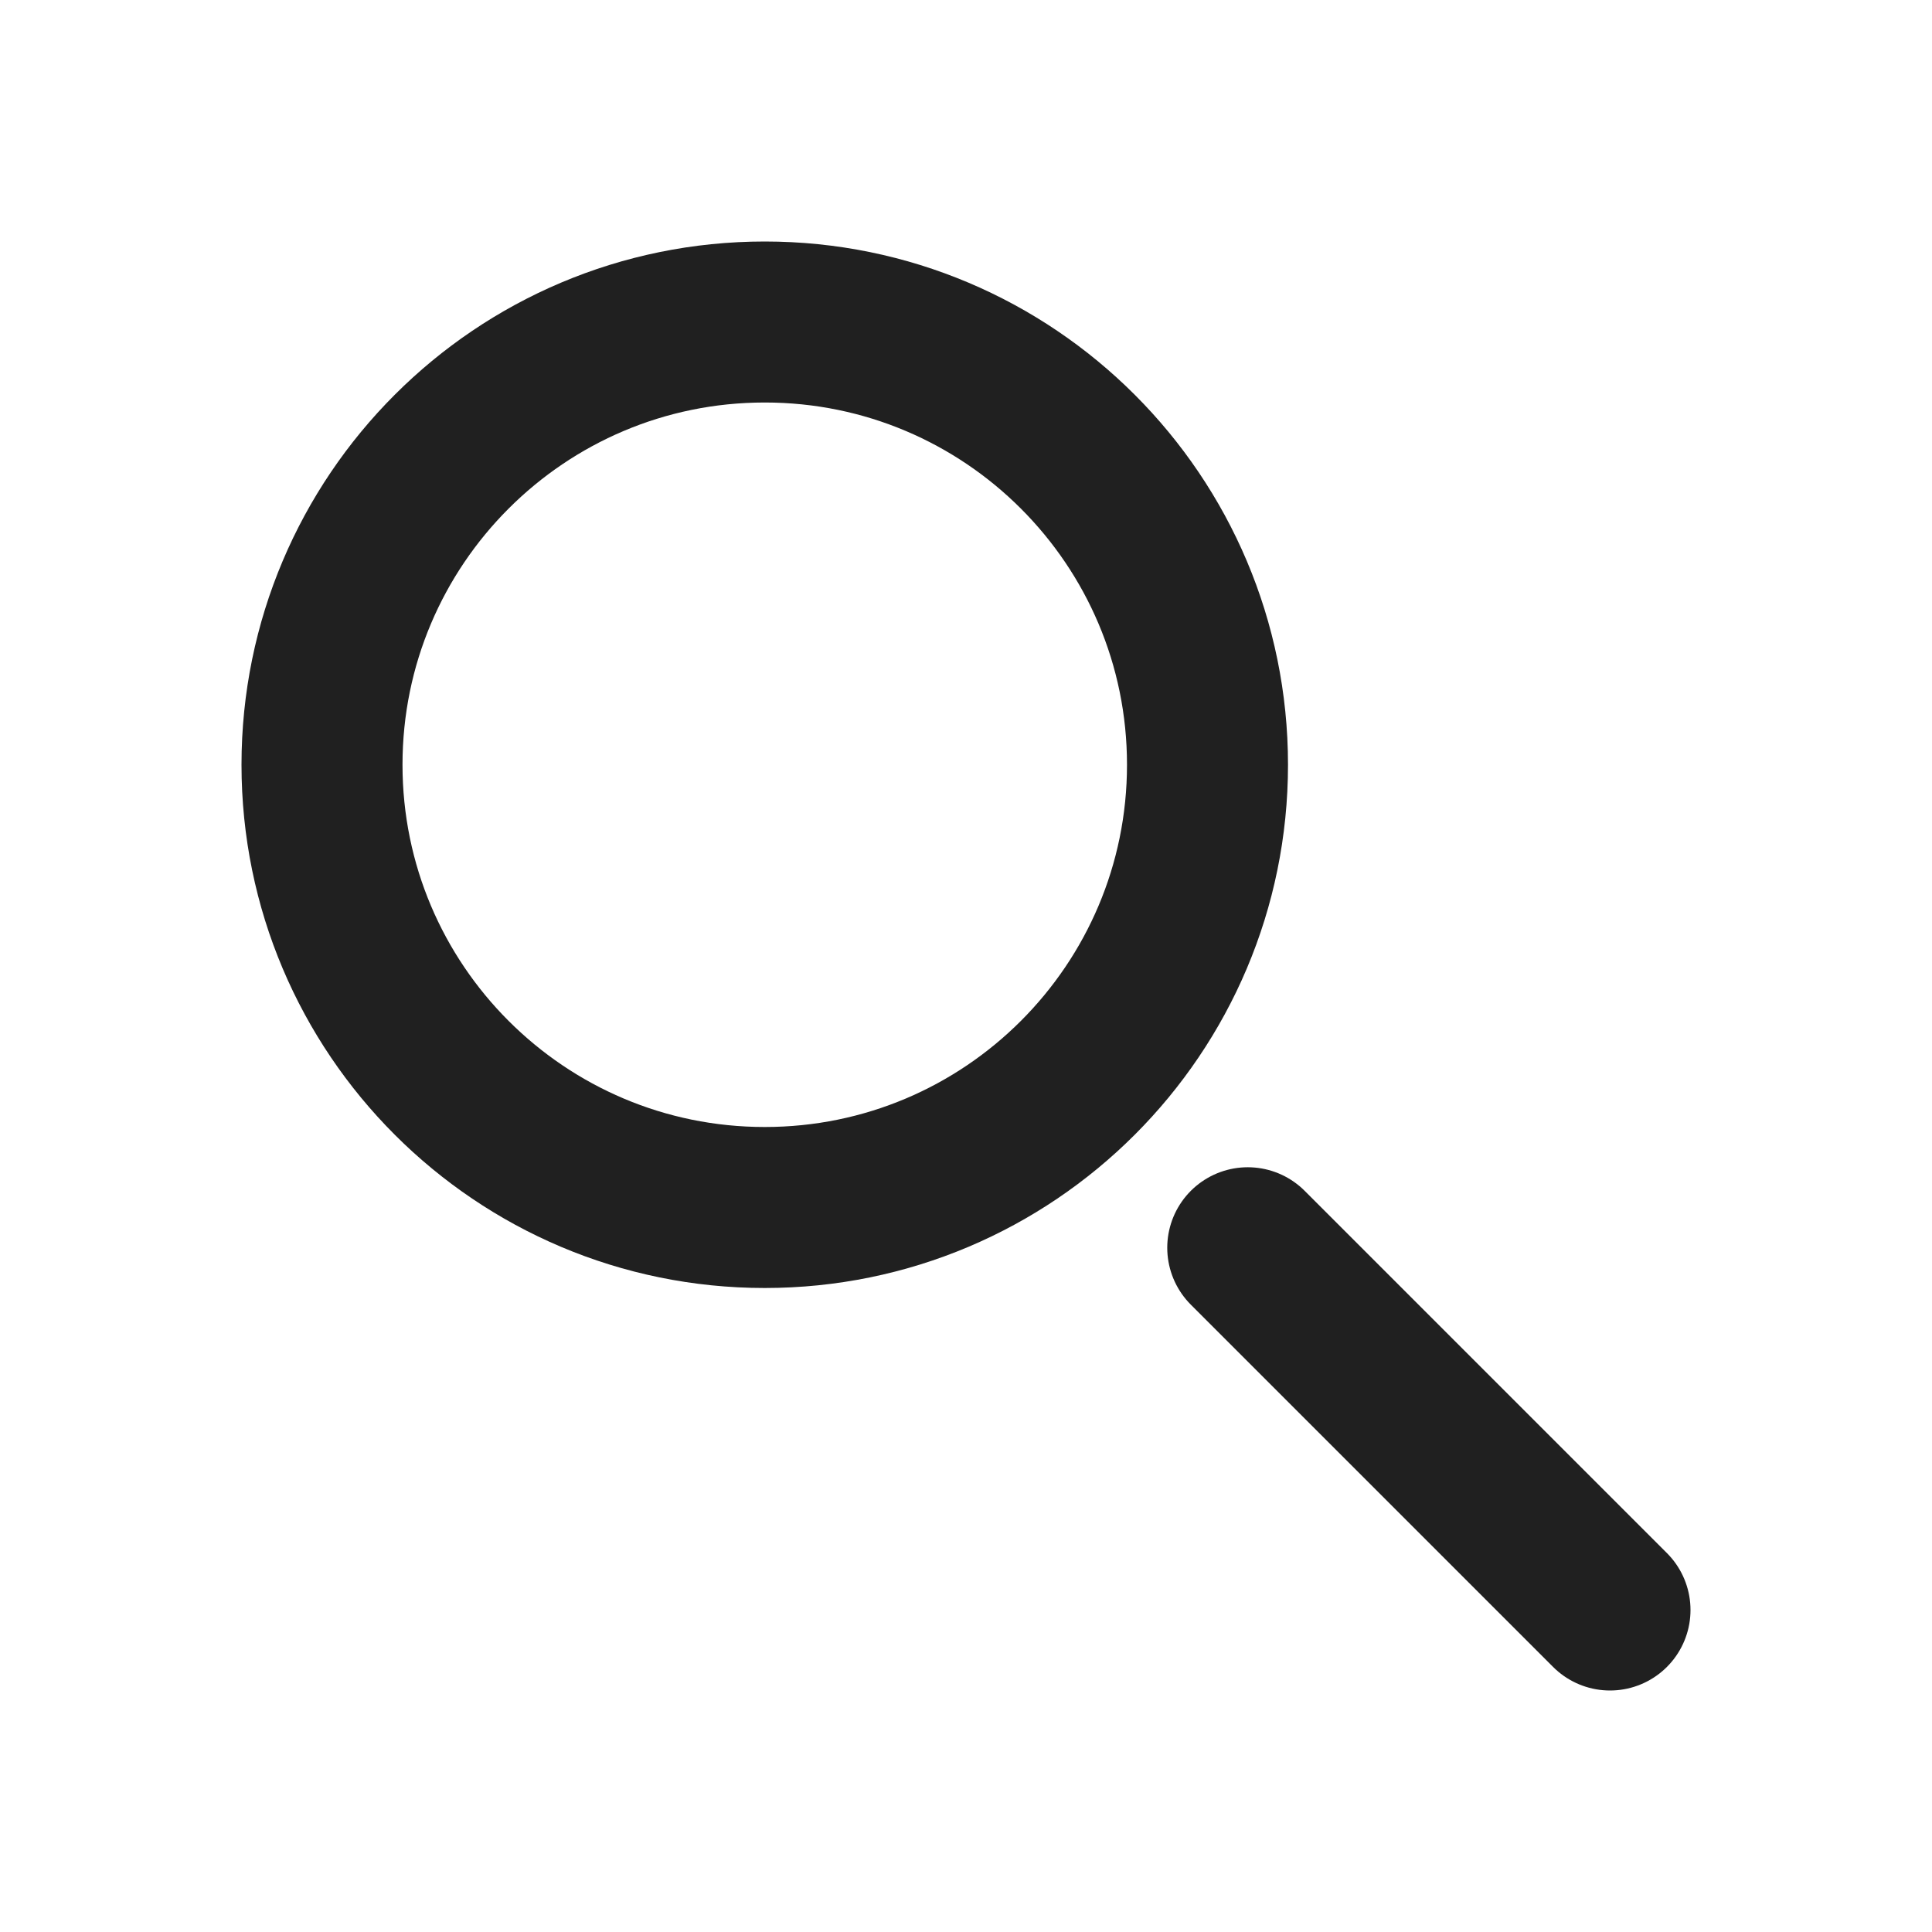
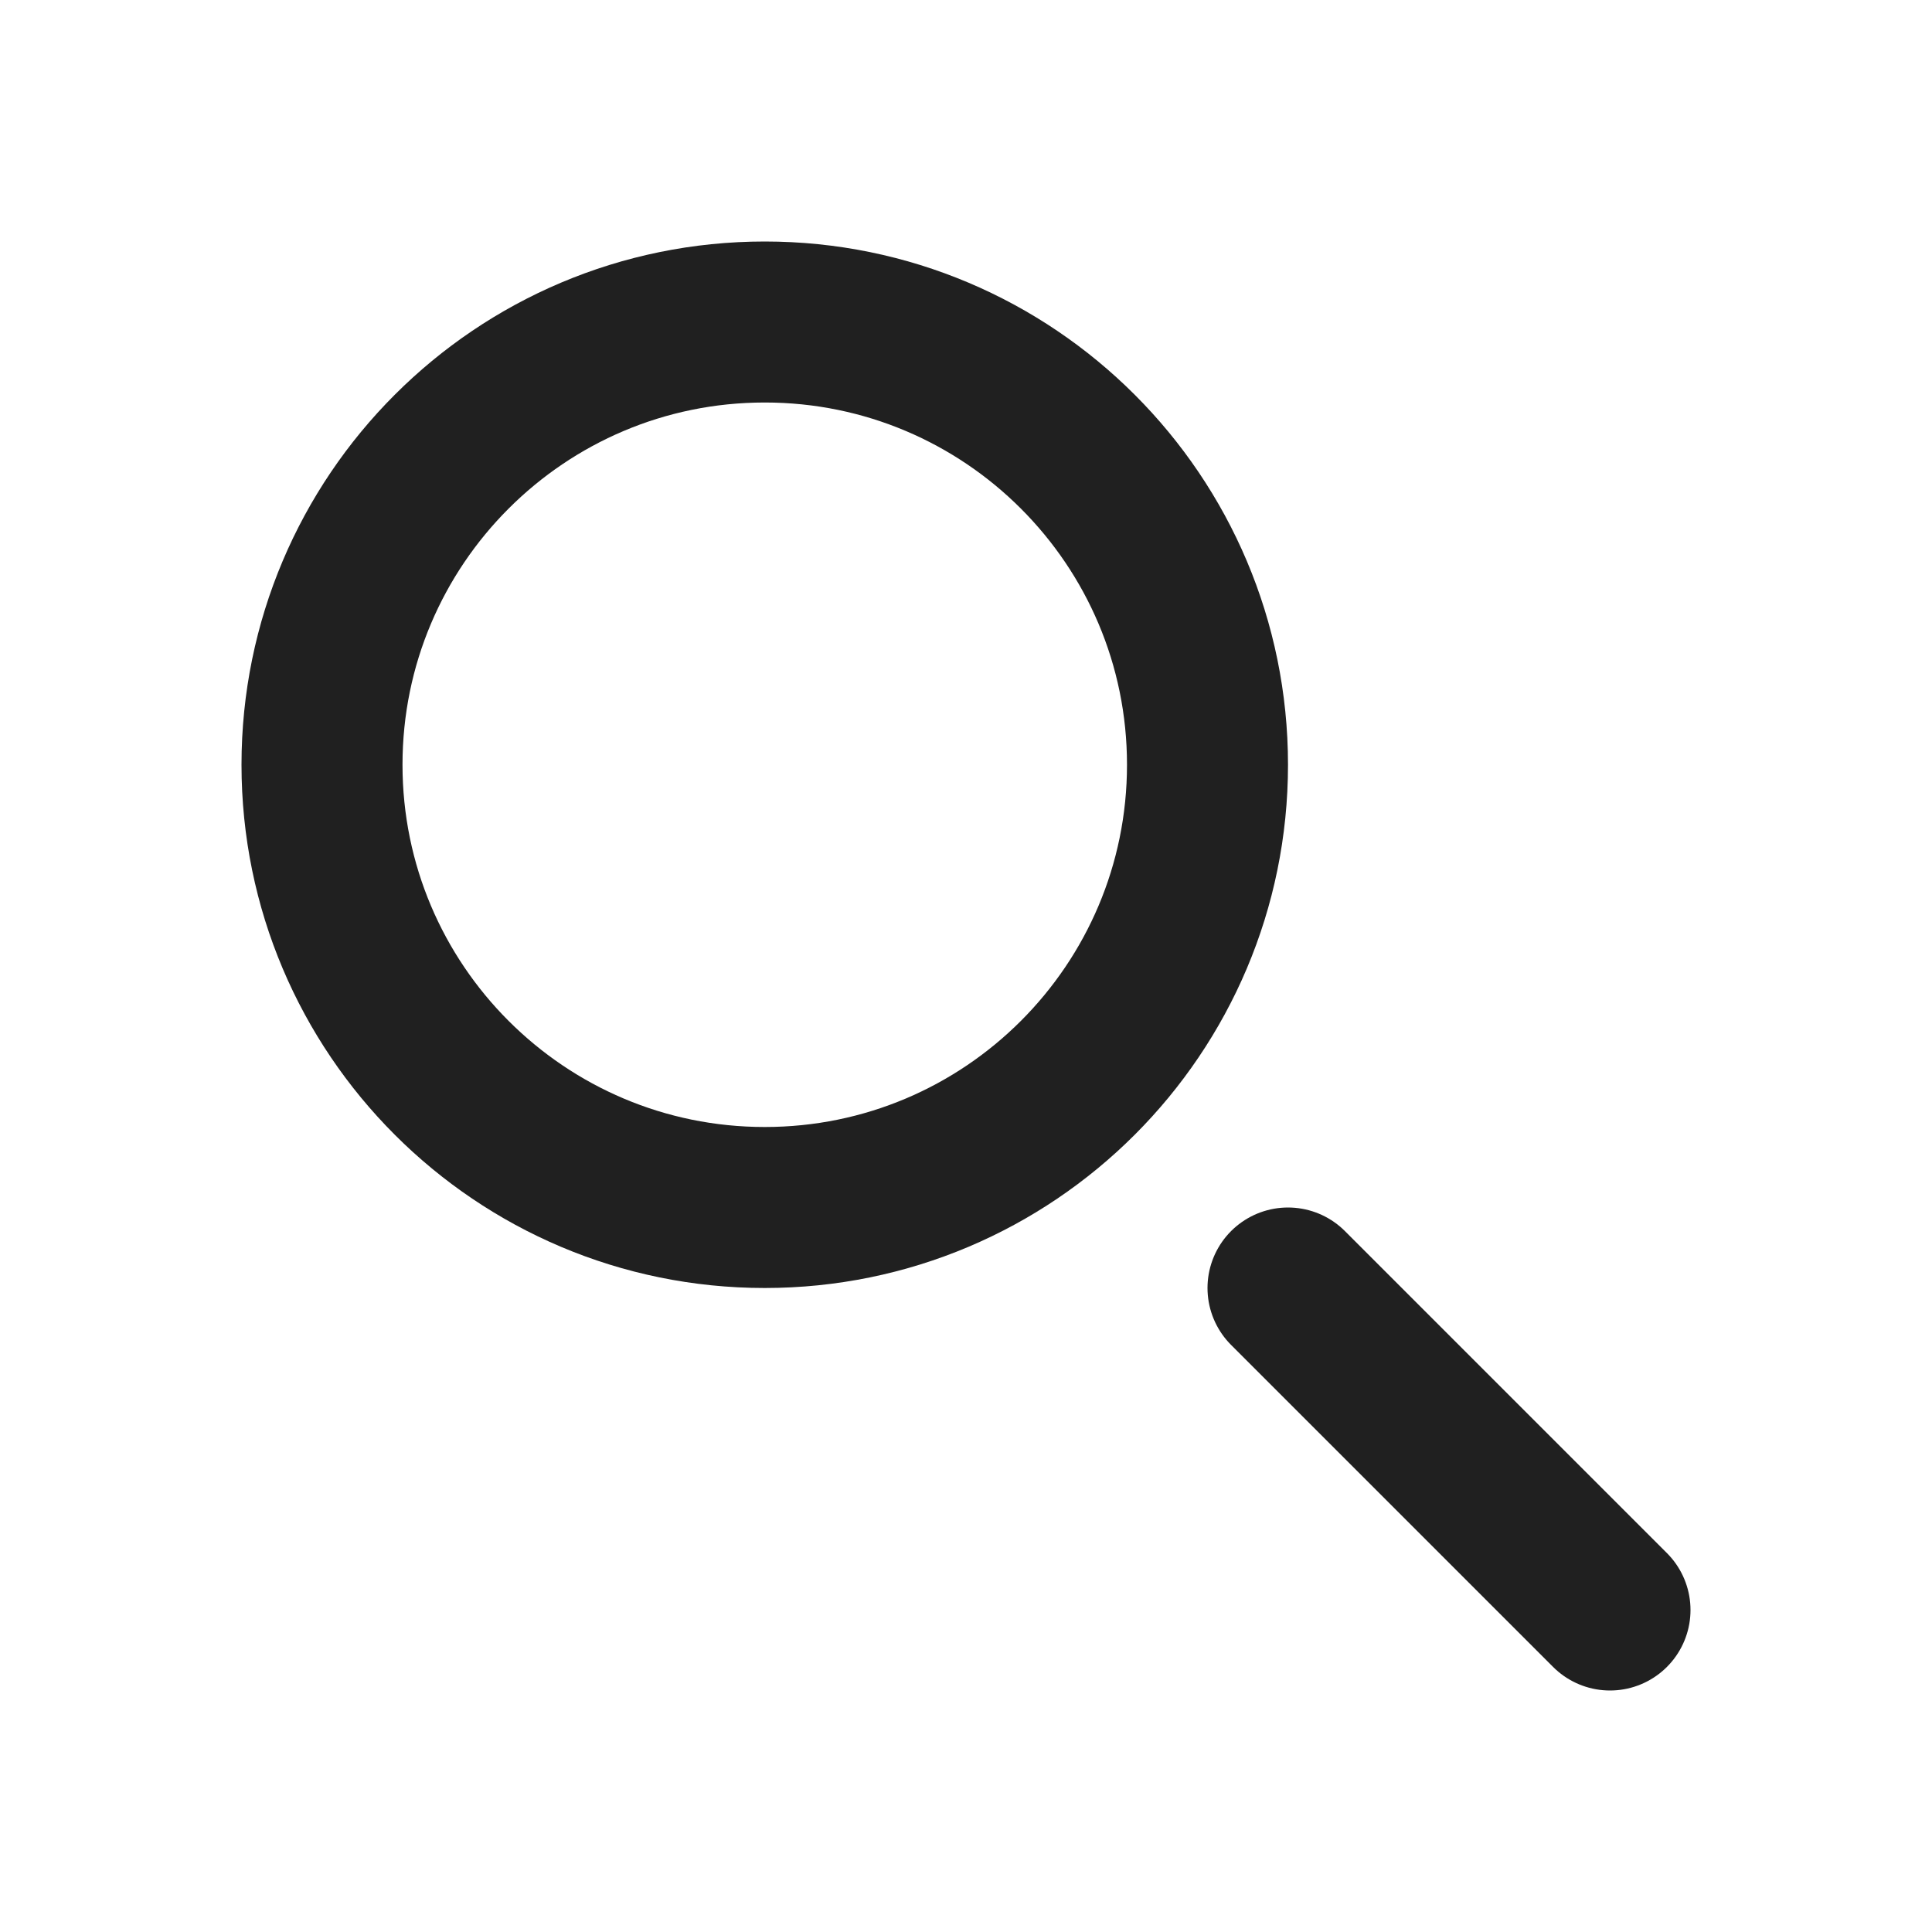
<svg xmlns="http://www.w3.org/2000/svg" version="1.1" id="Layer_1" x="0px" y="0px" viewBox="0 0 24 24" style="enable-background:new 0 0 24 24;" xml:space="preserve">
  <style type="text/css">
	.st0{fill:none;stroke:#202020;stroke-width:2;}
	.st1{fill:none;stroke:#202020;stroke-width:2;stroke-linecap:round;}
</style>
  <circle class="st0" cx="9.5" cy="9.5" r="5.5" />
-   <path class="st1" d="M15.5,15.5L20,20" />
+   <path class="st1" d="M16,16l4,4" />
</svg>
